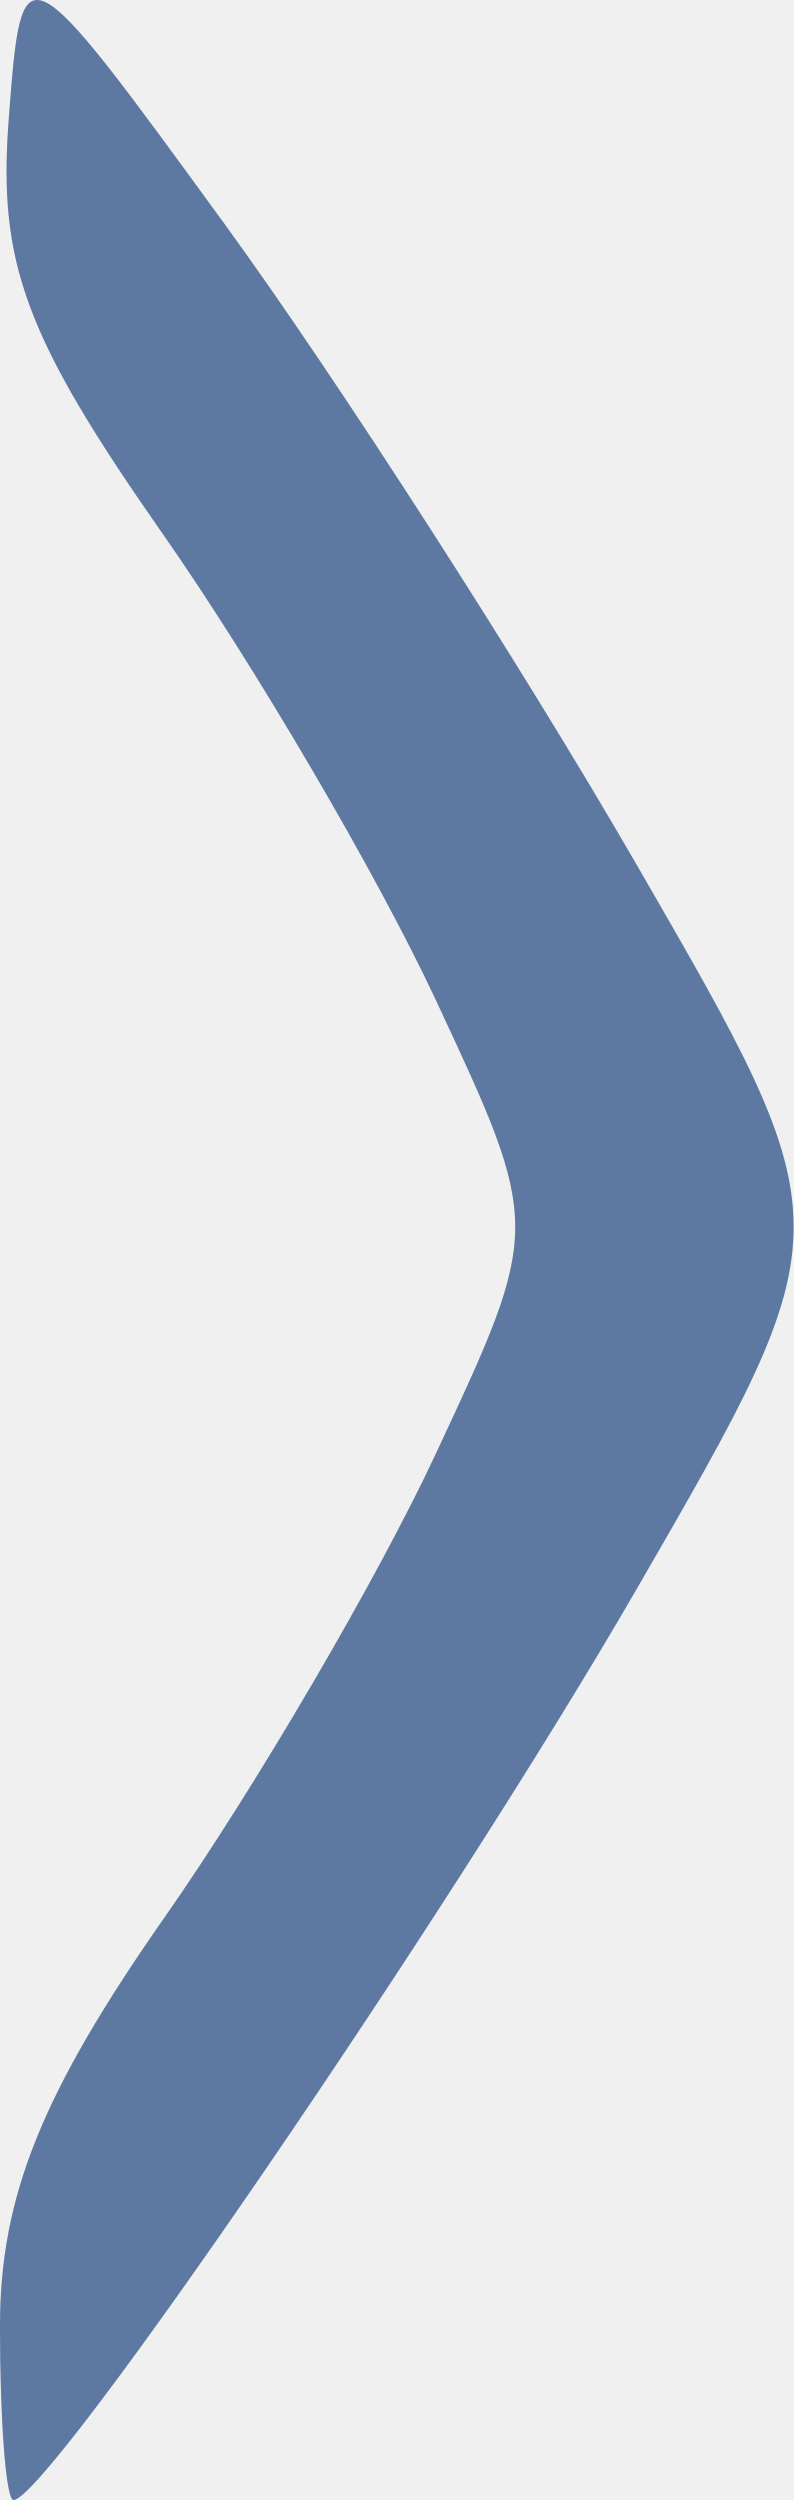
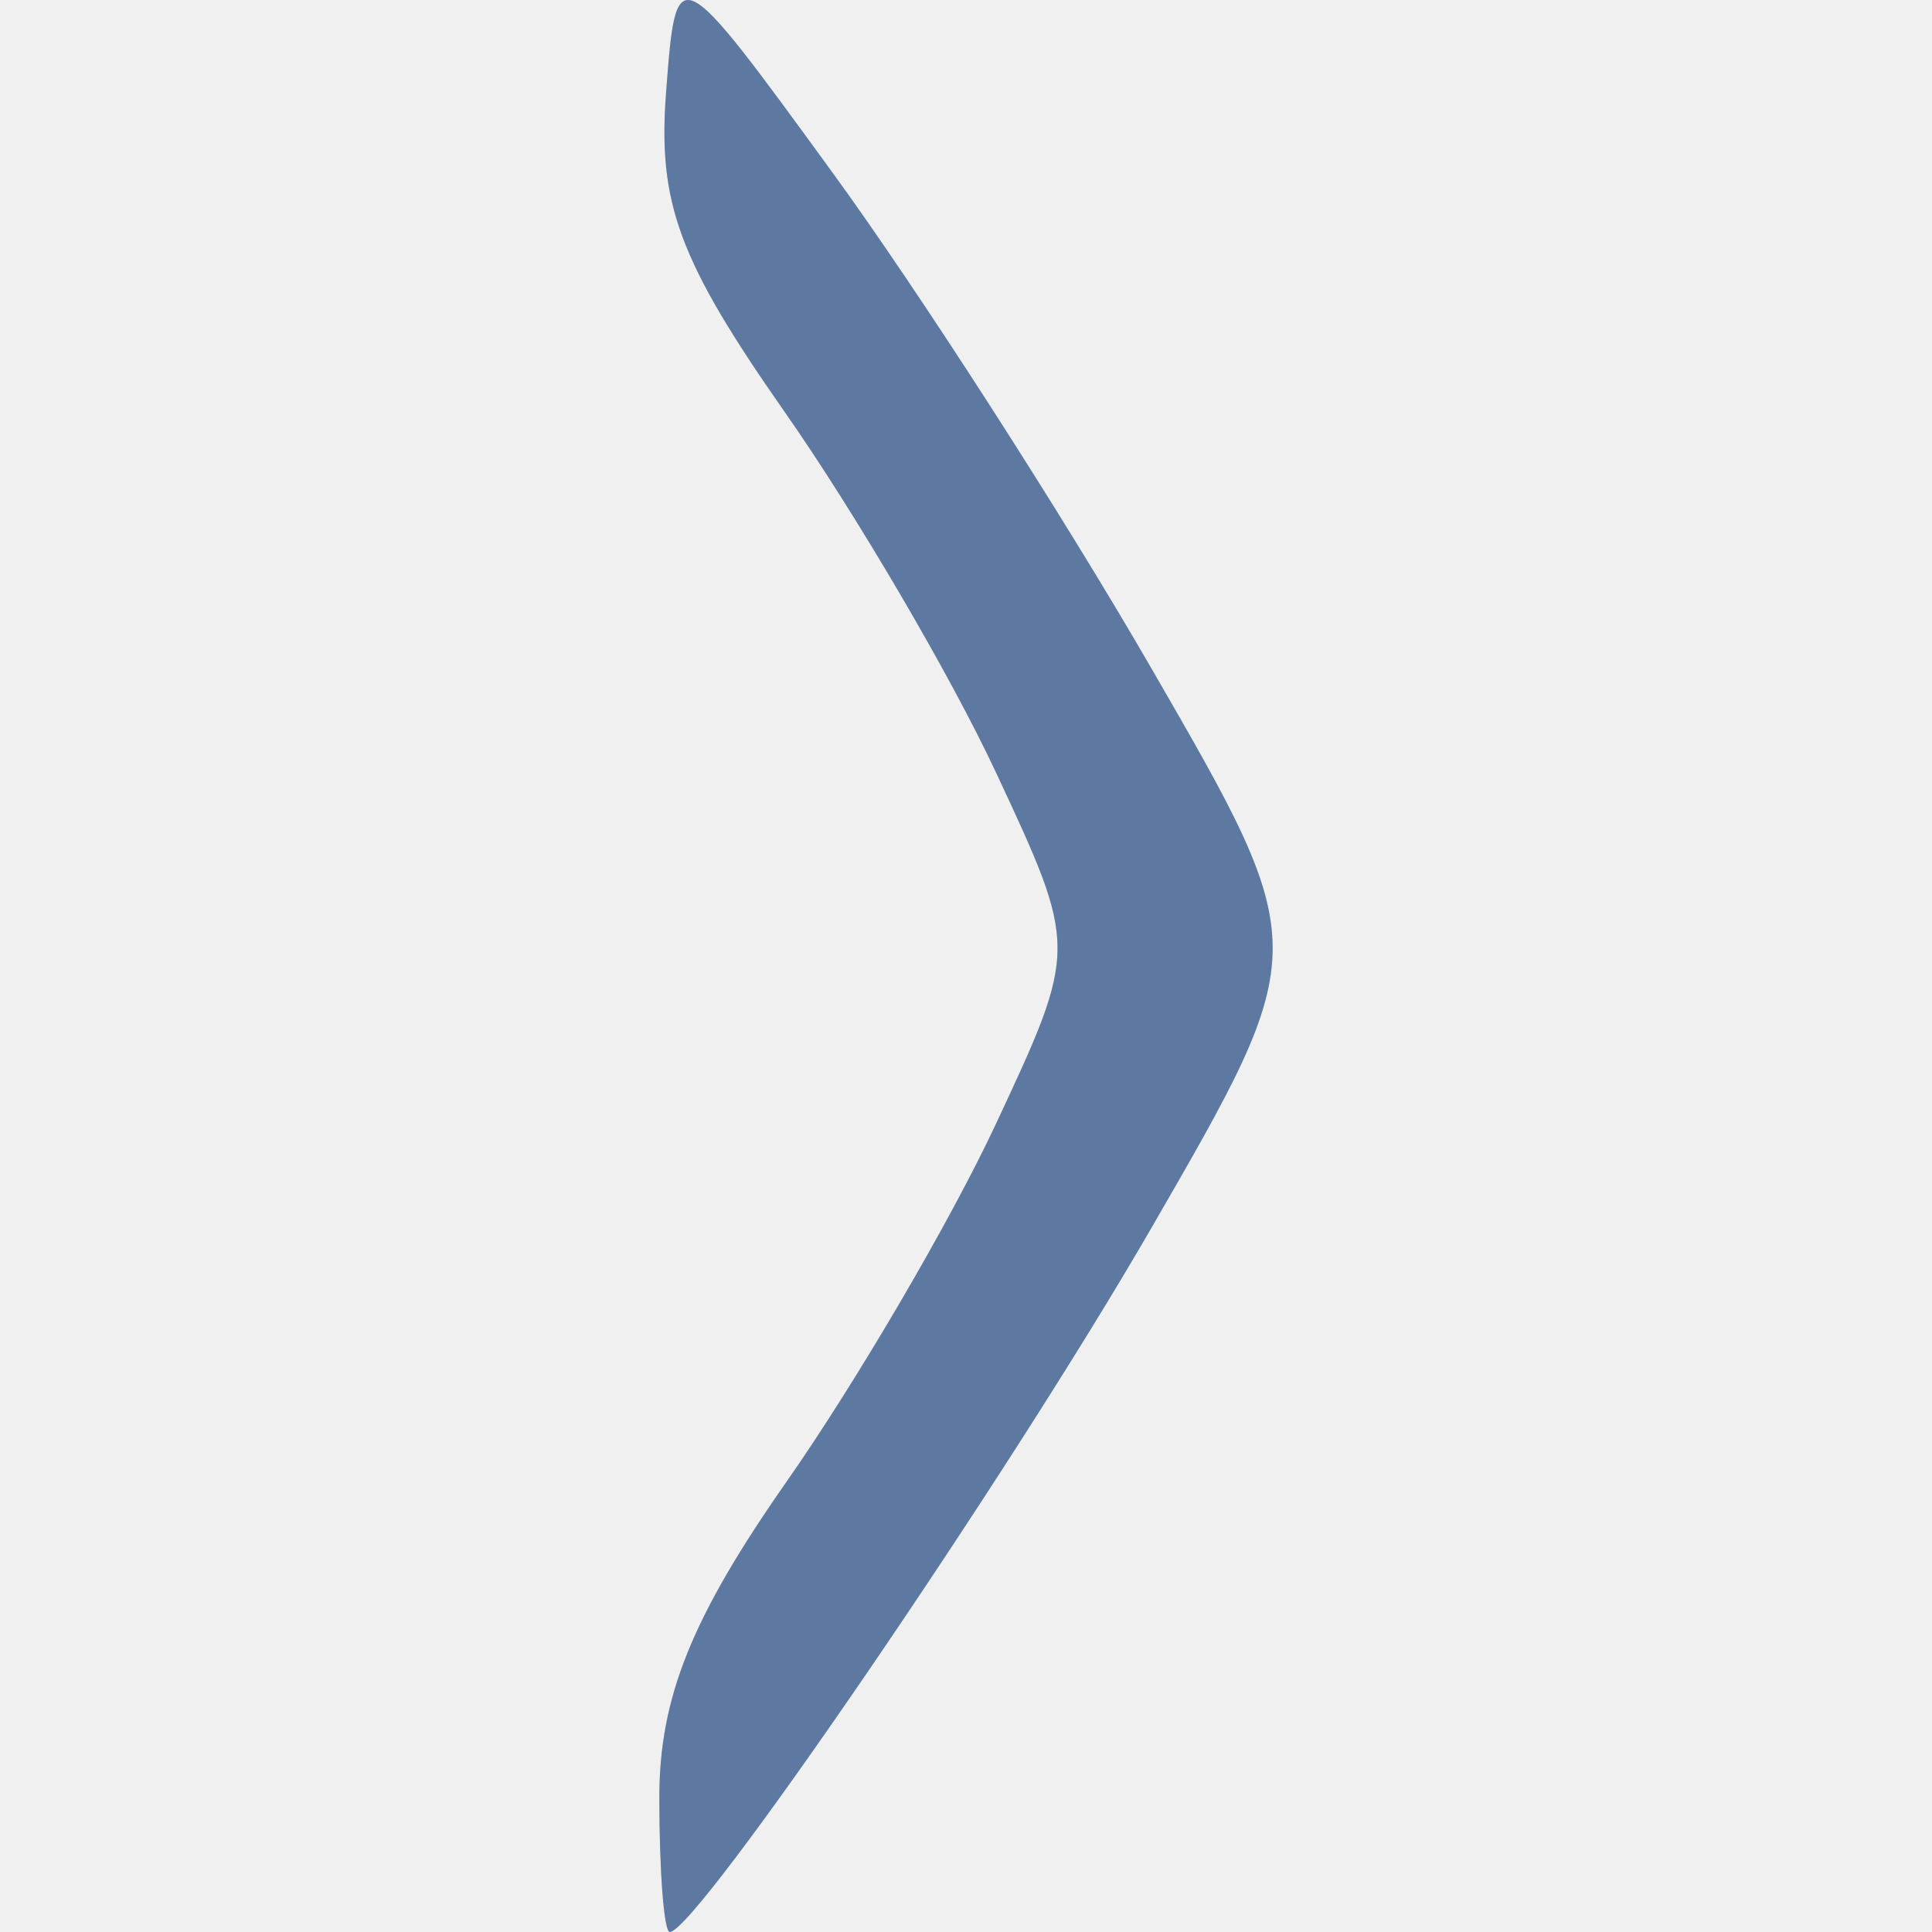
- <svg xmlns="http://www.w3.org/2000/svg" width="5.079" height="16" viewBox="0 0 5.079 16" fill="#FFFFFF" opacity="0.75" version="1.1" id="svg4">
+ <svg xmlns="http://www.w3.org/2000/svg" width="16" height="16" viewBox="0 0 16 16" fill="#FFFFFF" opacity="0.75" version="1.1" id="svg4">
  <defs id="defs8" />
-   <g id="g5088" transform="matrix(0.2809615,0,0,0.2809615,1.429966,-2.772657)" style="fill:#3c6eb4;fill-opacity:1">
+   <g id="g5088" transform="matrix(0.2809615,0,0,0.2809615,6.890367,-2.772657)" style="fill:#3c6eb4;fill-opacity:1">
    <path style="fill:#3c6eb4;fill-opacity:1" d="m -5.09,62.86 c 0,-2.951 0.952,-5.317 3.75,-9.317 2.062,-2.949 4.839,-7.694 6.171,-10.544 2.421,-5.183 2.421,-5.183 0,-10.366 -1.332,-2.851 -4.132,-7.629 -6.223,-10.618 -3.116,-4.454 -3.747,-6.152 -3.5,-9.41 0.302,-3.975 0.302,-3.975 4.919,2.368 2.539,3.489 6.763,10.055 9.385,14.593 4.768,8.25 4.768,8.25 0,16.5 -4.277,7.401 -13.409,20.75 -14.195,20.75 -0.169,0 -0.307,-1.78 -0.307,-3.956 z" id="path5096" />
  </g>
-   <g id="g5088-7" transform="matrix(0.2809615,0,0,0.2809615,1.429966,-2.772657)" style="opacity:0.25;fill:#000000;fill-opacity:1">
+   <g id="g5088-7" transform="matrix(0.2809615,0,0,0.2809615,6.890367,-2.772657)" style="opacity:0.25;fill:#000000;fill-opacity:1">
    <path style="fill:#000000;fill-opacity:1" d="m -5.09,62.86 c 0,-2.951 0.952,-5.317 3.75,-9.317 2.062,-2.949 4.839,-7.694 6.171,-10.544 2.421,-5.183 2.421,-5.183 0,-10.366 -1.332,-2.851 -4.132,-7.629 -6.223,-10.618 -3.116,-4.454 -3.747,-6.152 -3.5,-9.41 0.302,-3.975 0.302,-3.975 4.919,2.368 2.539,3.489 6.763,10.055 9.385,14.593 4.768,8.25 4.768,8.25 0,16.5 -4.277,7.401 -13.409,20.75 -14.195,20.75 -0.169,0 -0.307,-1.78 -0.307,-3.956 z" id="path5096-5" />
  </g>
</svg>
